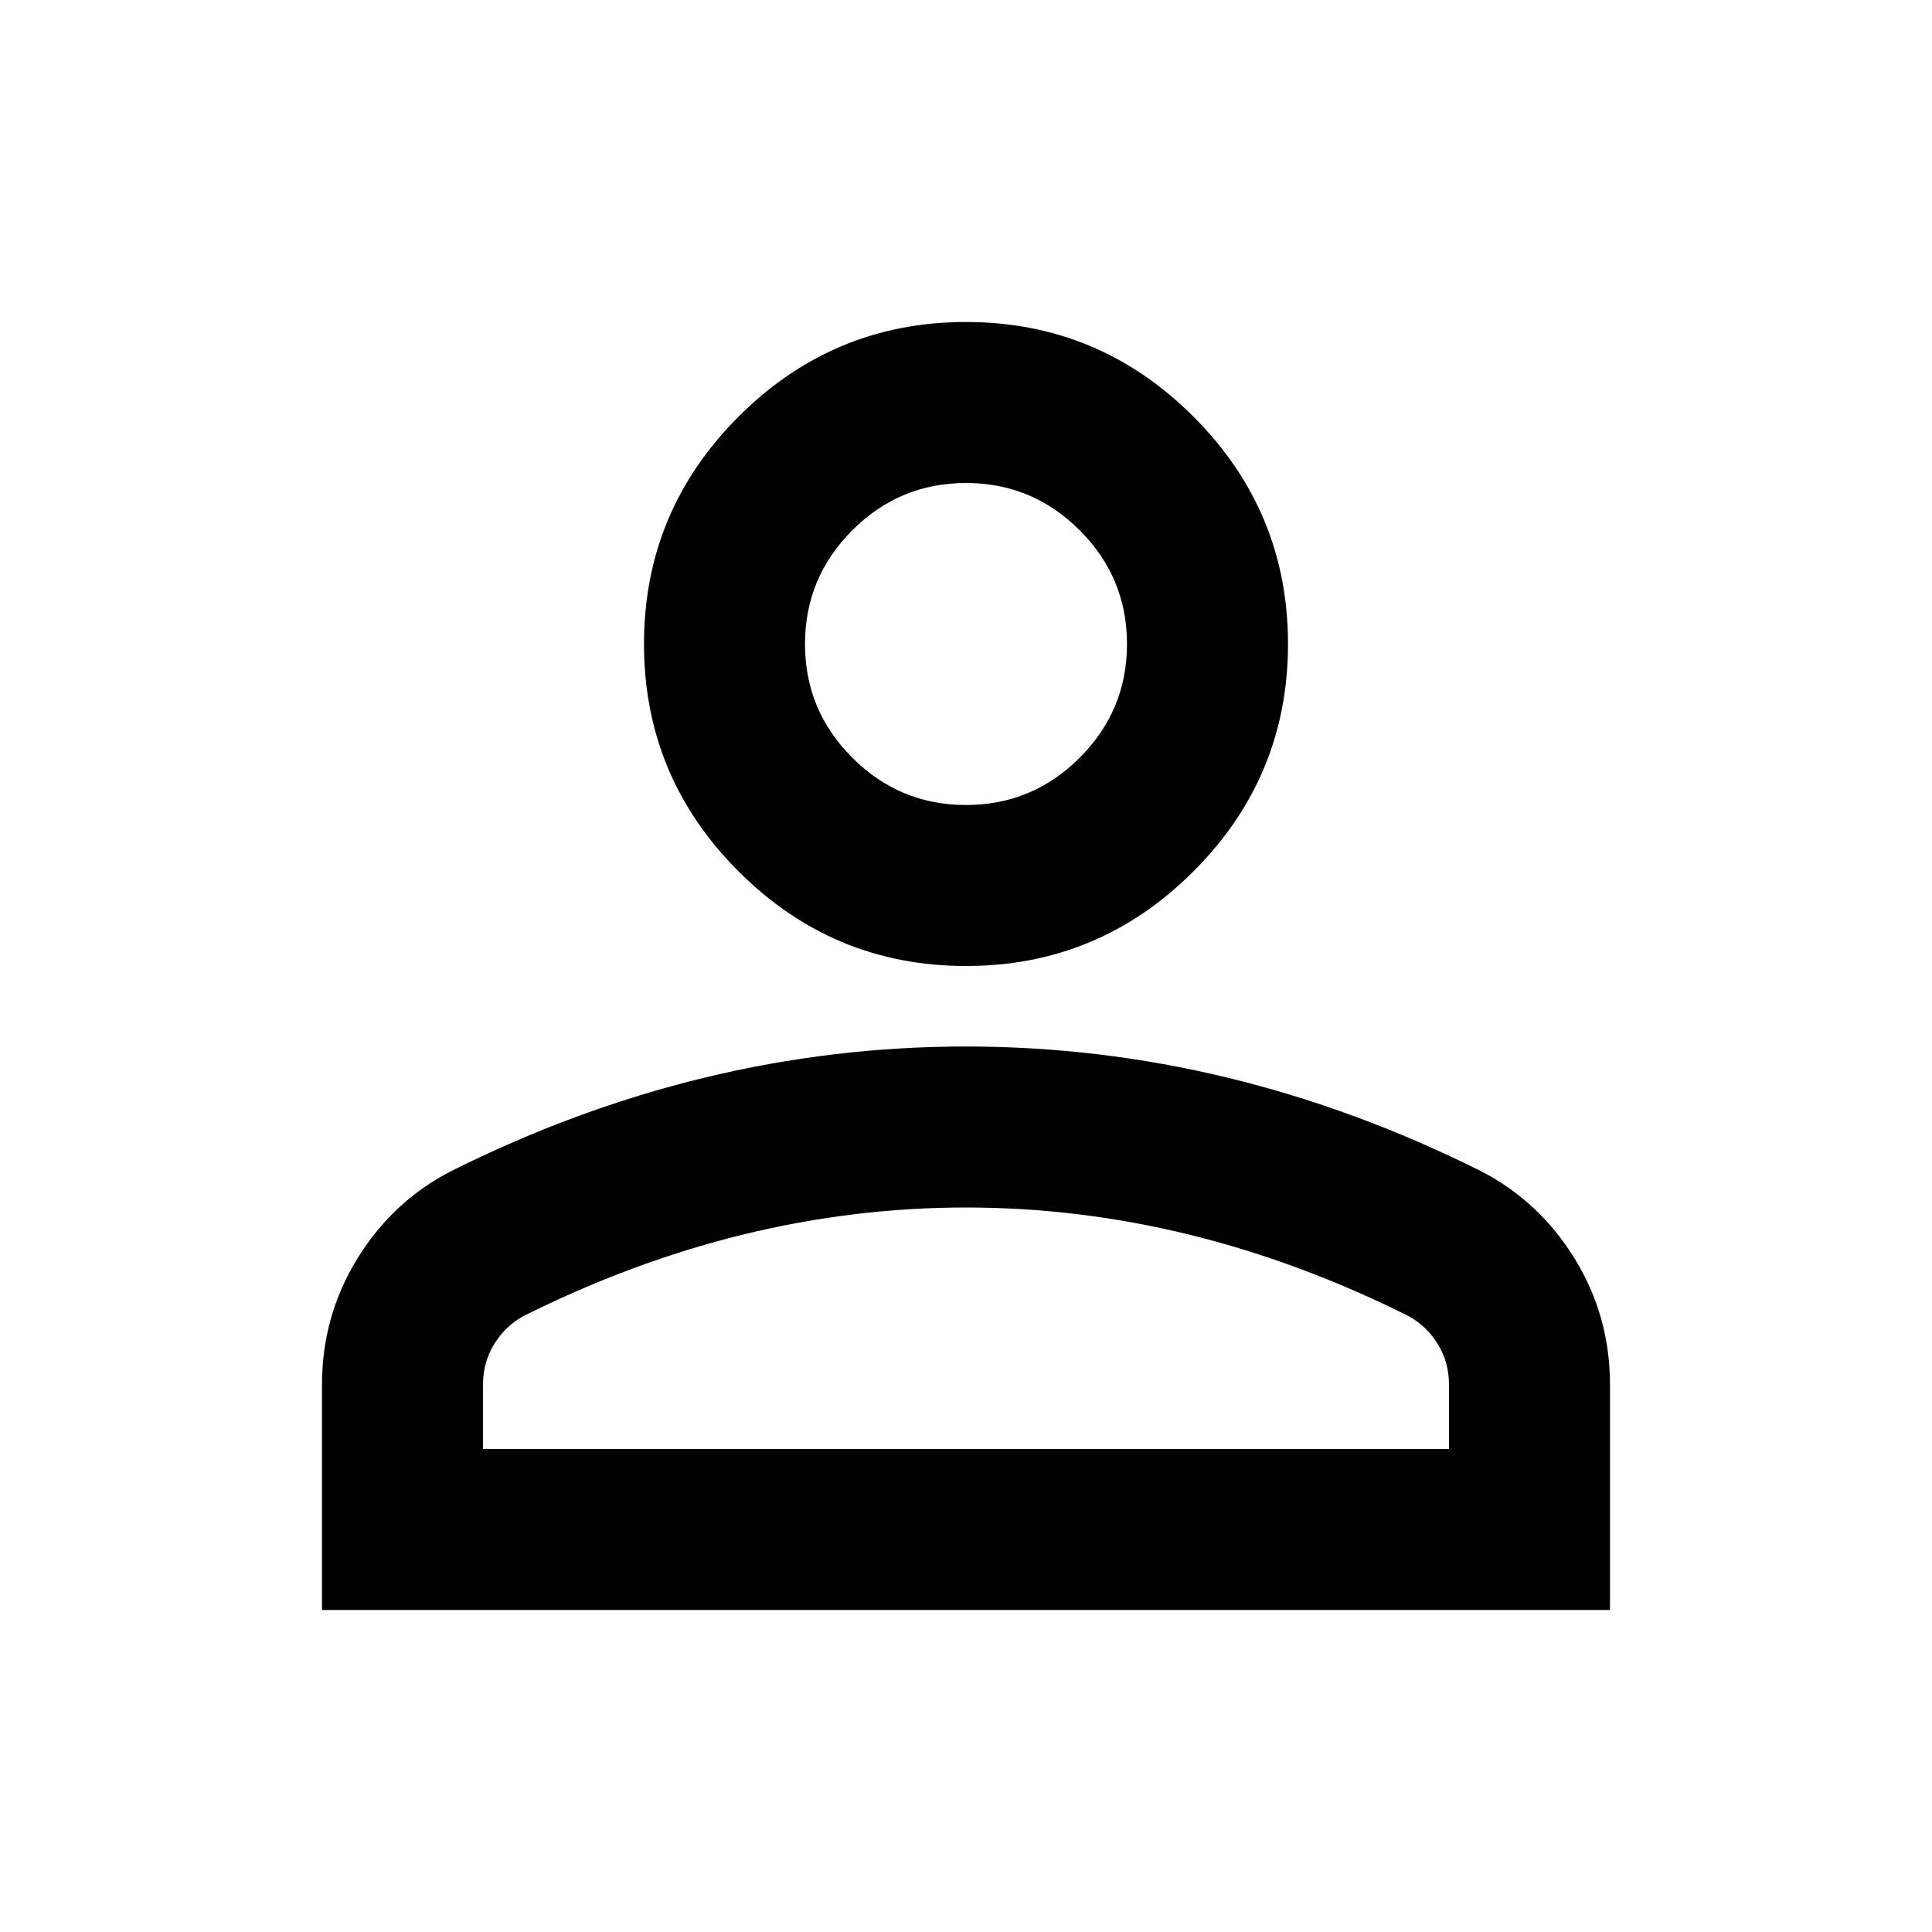
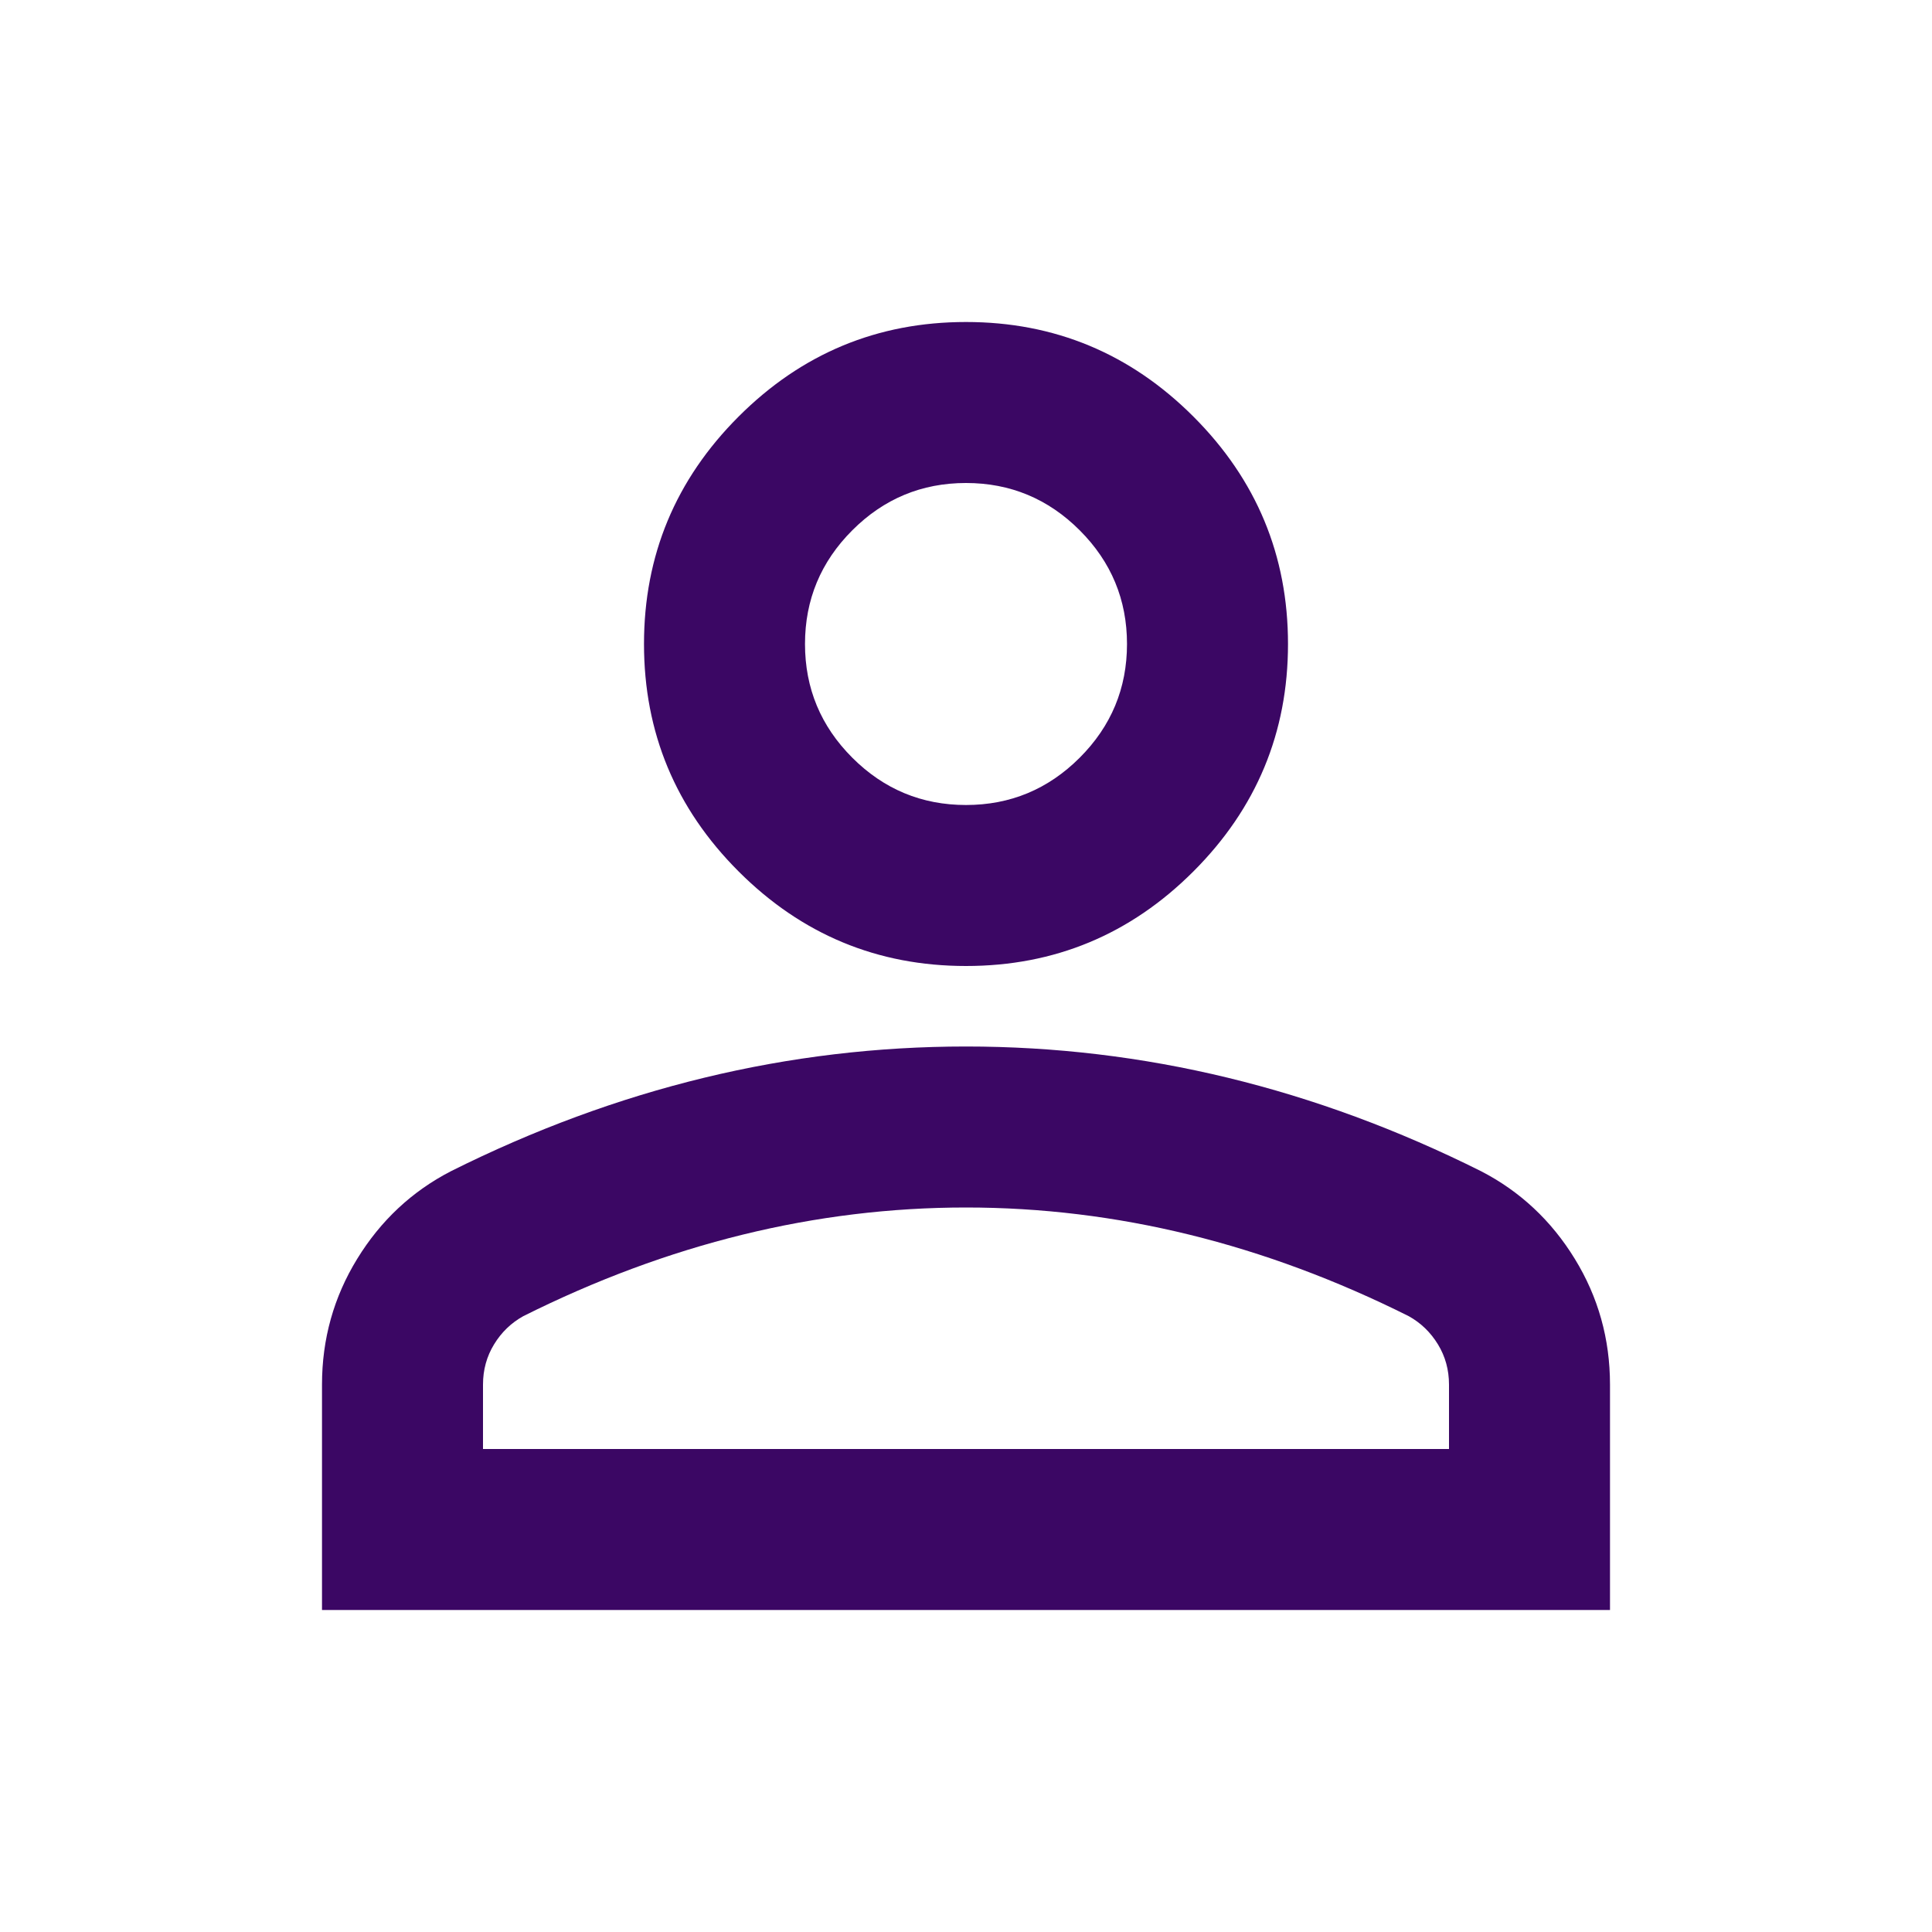
- <svg xmlns="http://www.w3.org/2000/svg" fill="currentColor" height="24" viewBox="0 -960 960 960" width="24">
-   <path fill="currentColor" d="M480-480q-66 0-113-47t-47-113q0-66 47-113t113-47q66 0 113 47t47 113q0 66-47 113t-113 47ZM160-160v-112q0-34 17.5-62.5T224-378q62-31 126-46.5T480-440q66 0 130 15.5T736-378q29 15 46.5 43.5T800-272v112H160Zm80-80h480v-32q0-11-5.5-20T700-306q-54-27-109-40.5T480-360q-56 0-111 13.5T260-306q-9 5-14.5 14t-5.5 20v32Zm240-320q33 0 56.5-23.5T560-640q0-33-23.5-56.5T480-720q-33 0-56.5 23.5T400-640q0 33 23.5 56.5T480-560Zm0-80Zm0 400Z" />
+ <svg xmlns="http://www.w3.org/2000/svg" fill="#3b0764" height="24" viewBox="0 -960 960 960" width="24">
+   <path fill="#3b0764" d="M480-480q-66 0-113-47t-47-113q0-66 47-113t113-47q66 0 113 47t47 113q0 66-47 113t-113 47ZM160-160v-112q0-34 17.5-62.5T224-378q62-31 126-46.5T480-440q66 0 130 15.5T736-378q29 15 46.5 43.5T800-272v112H160Zm80-80h480v-32q0-11-5.5-20T700-306q-54-27-109-40.5T480-360q-56 0-111 13.5T260-306q-9 5-14.5 14t-5.5 20v32Zm240-320q33 0 56.5-23.5T560-640q0-33-23.5-56.5T480-720q-33 0-56.5 23.5T400-640q0 33 23.5 56.5T480-560Zm0-80Zm0 400Z" />
</svg>
